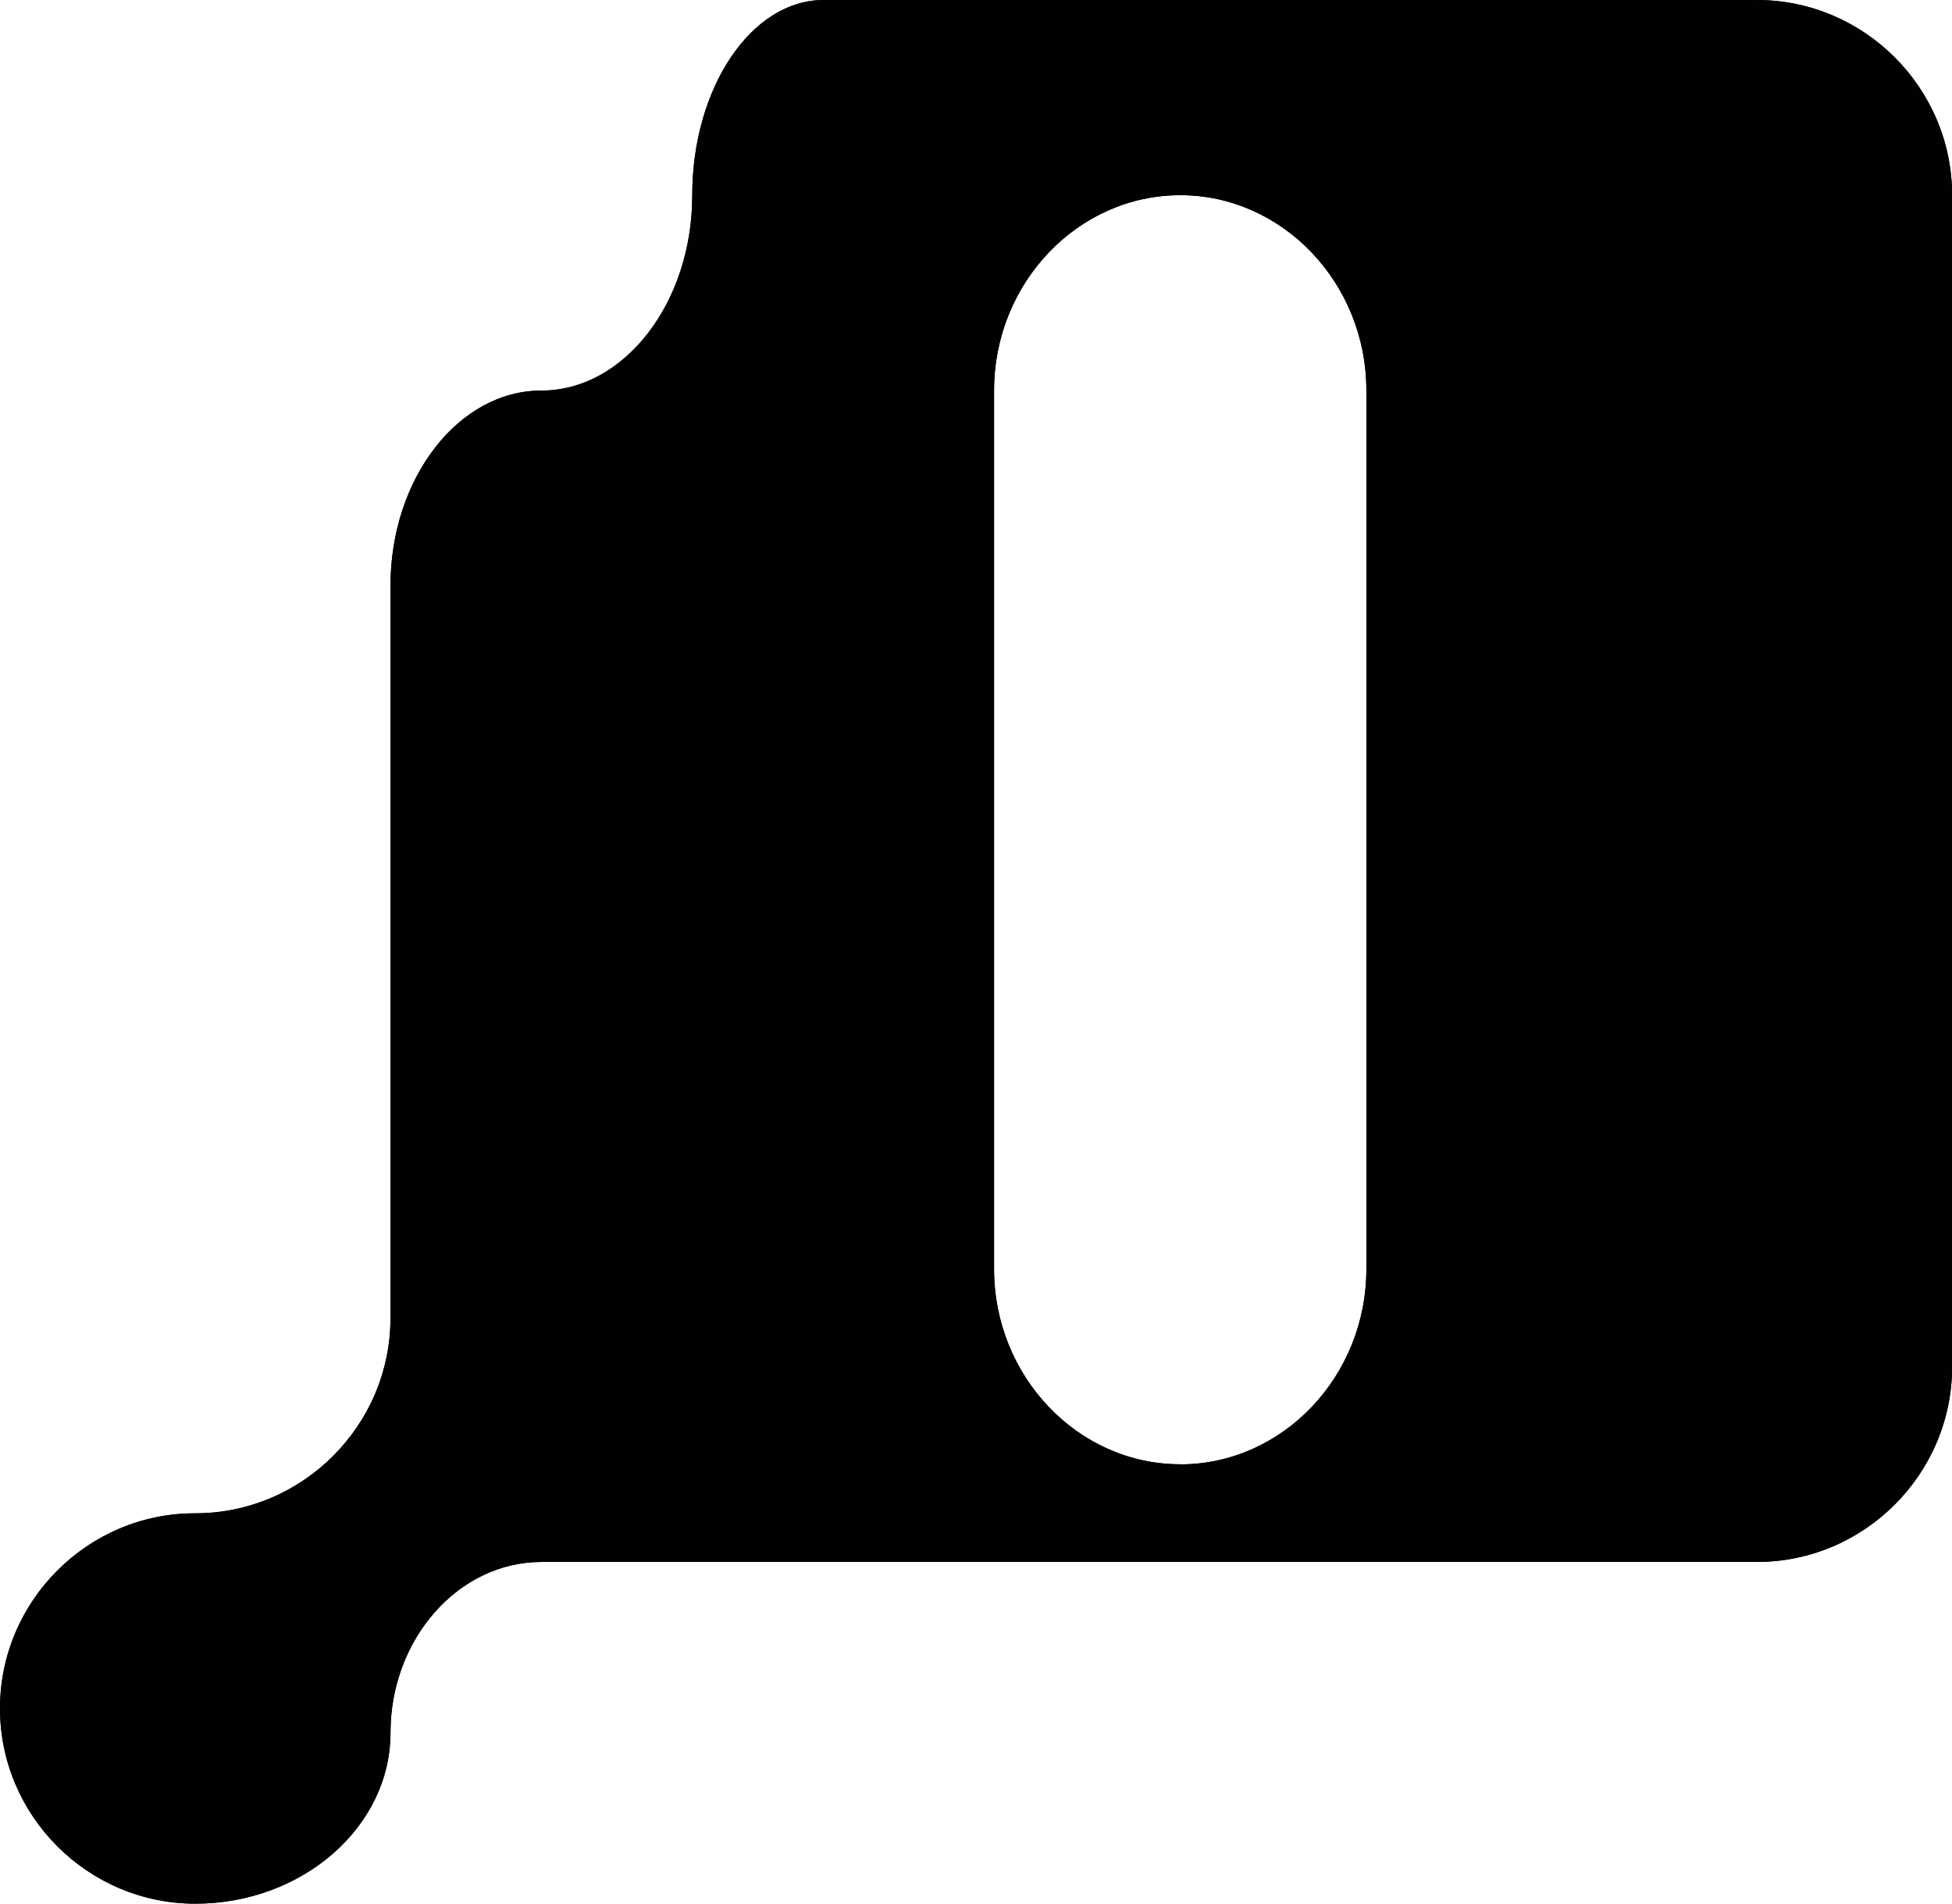
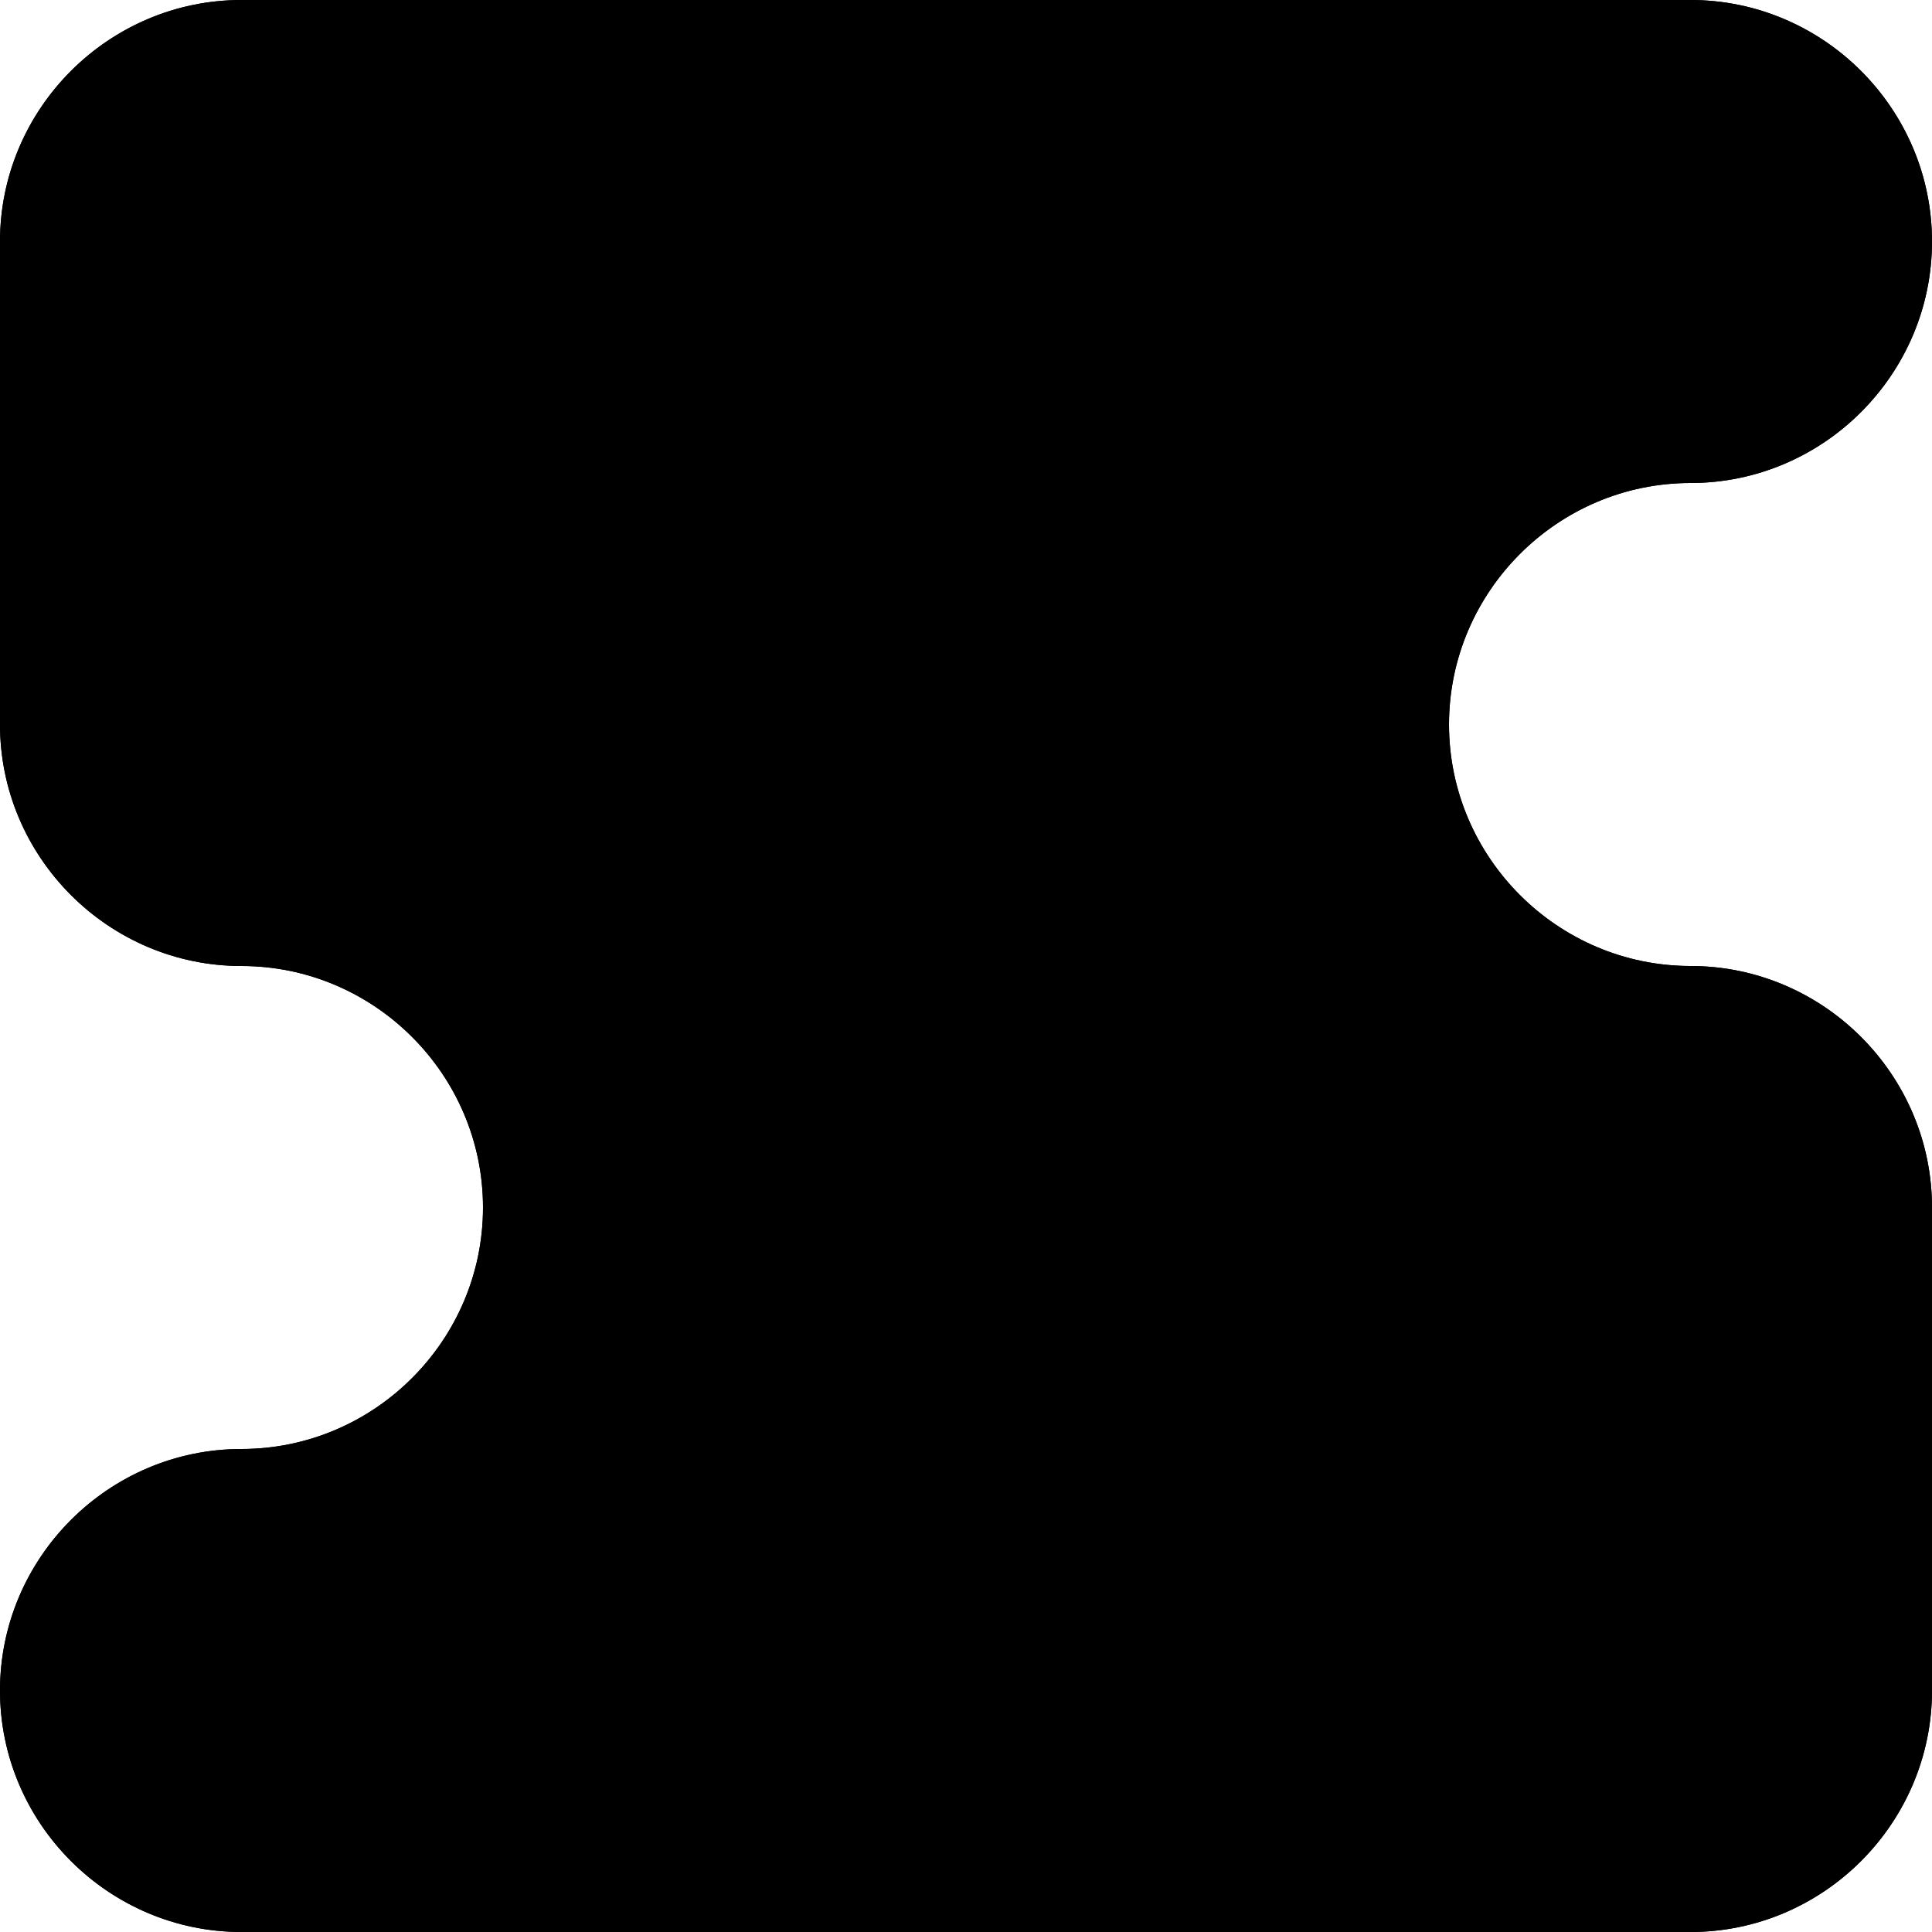
- <svg xmlns="http://www.w3.org/2000/svg" id="Capa_2" data-name="Capa 2" viewBox="0 0 187.06 182.38">
-   <defs>
-     <style>
-       .cls-1 {
-         fill: #010101;
-       }
-     </style>
-   </defs>
+ <svg xmlns="http://www.w3.org/2000/svg" id="Capa_2" data-name="Capa 2" viewBox="0 0 200 200">
  <g id="Capa_1-2" data-name="Capa 1">
    <g>
-       <path class="cls-1" d="M168.35,0h-58.14c-10.29,0-18.71,0-18.71,0s-5.66,0-12.58,0-12.58,8.42-12.58,18.71-6.51,18.71-14.46,18.71-14.46,8.42-14.46,18.71v70.15c0,10.29-8.42,18.71-18.71,18.71h0C8.42,144.97,0,153.39,0,163.68h0c0,10.29,8.42,18.71,18.71,18.71h0c10.29,0,18.71-7.37,18.71-16.37s6.51-16.37,14.46-16.37h116.48c10.29,0,18.71-8.42,18.71-18.71V18.71c0-10.29-8.42-18.71-18.71-18.71h0ZM113.1,140.29c-9.81,0-17.84-8.42-17.84-18.71V37.41c0-10.29,8.03-18.71,17.84-18.71s17.84,8.42,17.84,18.71v84.18c0,10.29-8.03,18.71-17.84,18.71Z" />
-       <path class="cls-1" d="M168.35,0h-58.14c-10.29,0-18.71,0-18.71,0s-5.66,0-12.58,0-12.58,8.42-12.58,18.71-6.51,18.71-14.46,18.71-14.46,8.42-14.46,18.71v70.15c0,10.29-8.42,18.71-18.71,18.71h0C8.42,144.97,0,153.39,0,163.68h0c0,10.29,8.42,18.71,18.71,18.71h0c10.29,0,18.71-7.37,18.71-16.37s6.51-16.37,14.46-16.37h116.48c10.29,0,18.71-8.42,18.71-18.71V18.71c0-10.29-8.42-18.71-18.71-18.71h0ZM113.1,140.29c-9.81,0-17.84-8.42-17.84-18.71V37.41c0-10.29,8.03-18.71,17.84-18.71s17.84,8.42,17.84,18.71v84.18c0,10.29-8.03,18.71-17.84,18.71Z" />
+       <path d="M175,50c13.75,0,25-11.25,25-25h0c0-13.75-11.25-25-25-25H25C11.25,0,0,11.25,0,25h0v50h0c0,13.75,11.25,25,25,25h0c13.75,0,25,11.25,25,25h0c0,13.75-11.25,25-25,25h0c-13.75,0-25,11.25-25,25h0c0,13.75,11.25,25,25,25h150c13.75,0,25-11.25,25-25h0v-50h0c0-13.75-11.25-25-25-25h0c-13.75,0-25-11.25-25-25h0c0-13.75,11.25-25,25-25h0Z" />
+       <path d="M175,50c13.75,0,25-11.25,25-25h0c0-13.75-11.25-25-25-25H25C11.25,0,0,11.25,0,25h0v50h0c0,13.75,11.25,25,25,25h0c13.75,0,25,11.25,25,25h0c0,13.75-11.25,25-25,25h0c-13.75,0-25,11.25-25,25h0c0,13.75,11.25,25,25,25h150c13.75,0,25-11.25,25-25h0v-50h0c0-13.75-11.25-25-25-25h0c-13.75,0-25-11.25-25-25h0c0-13.75,11.25-25,25-25h0Z" />
    </g>
  </g>
</svg>
